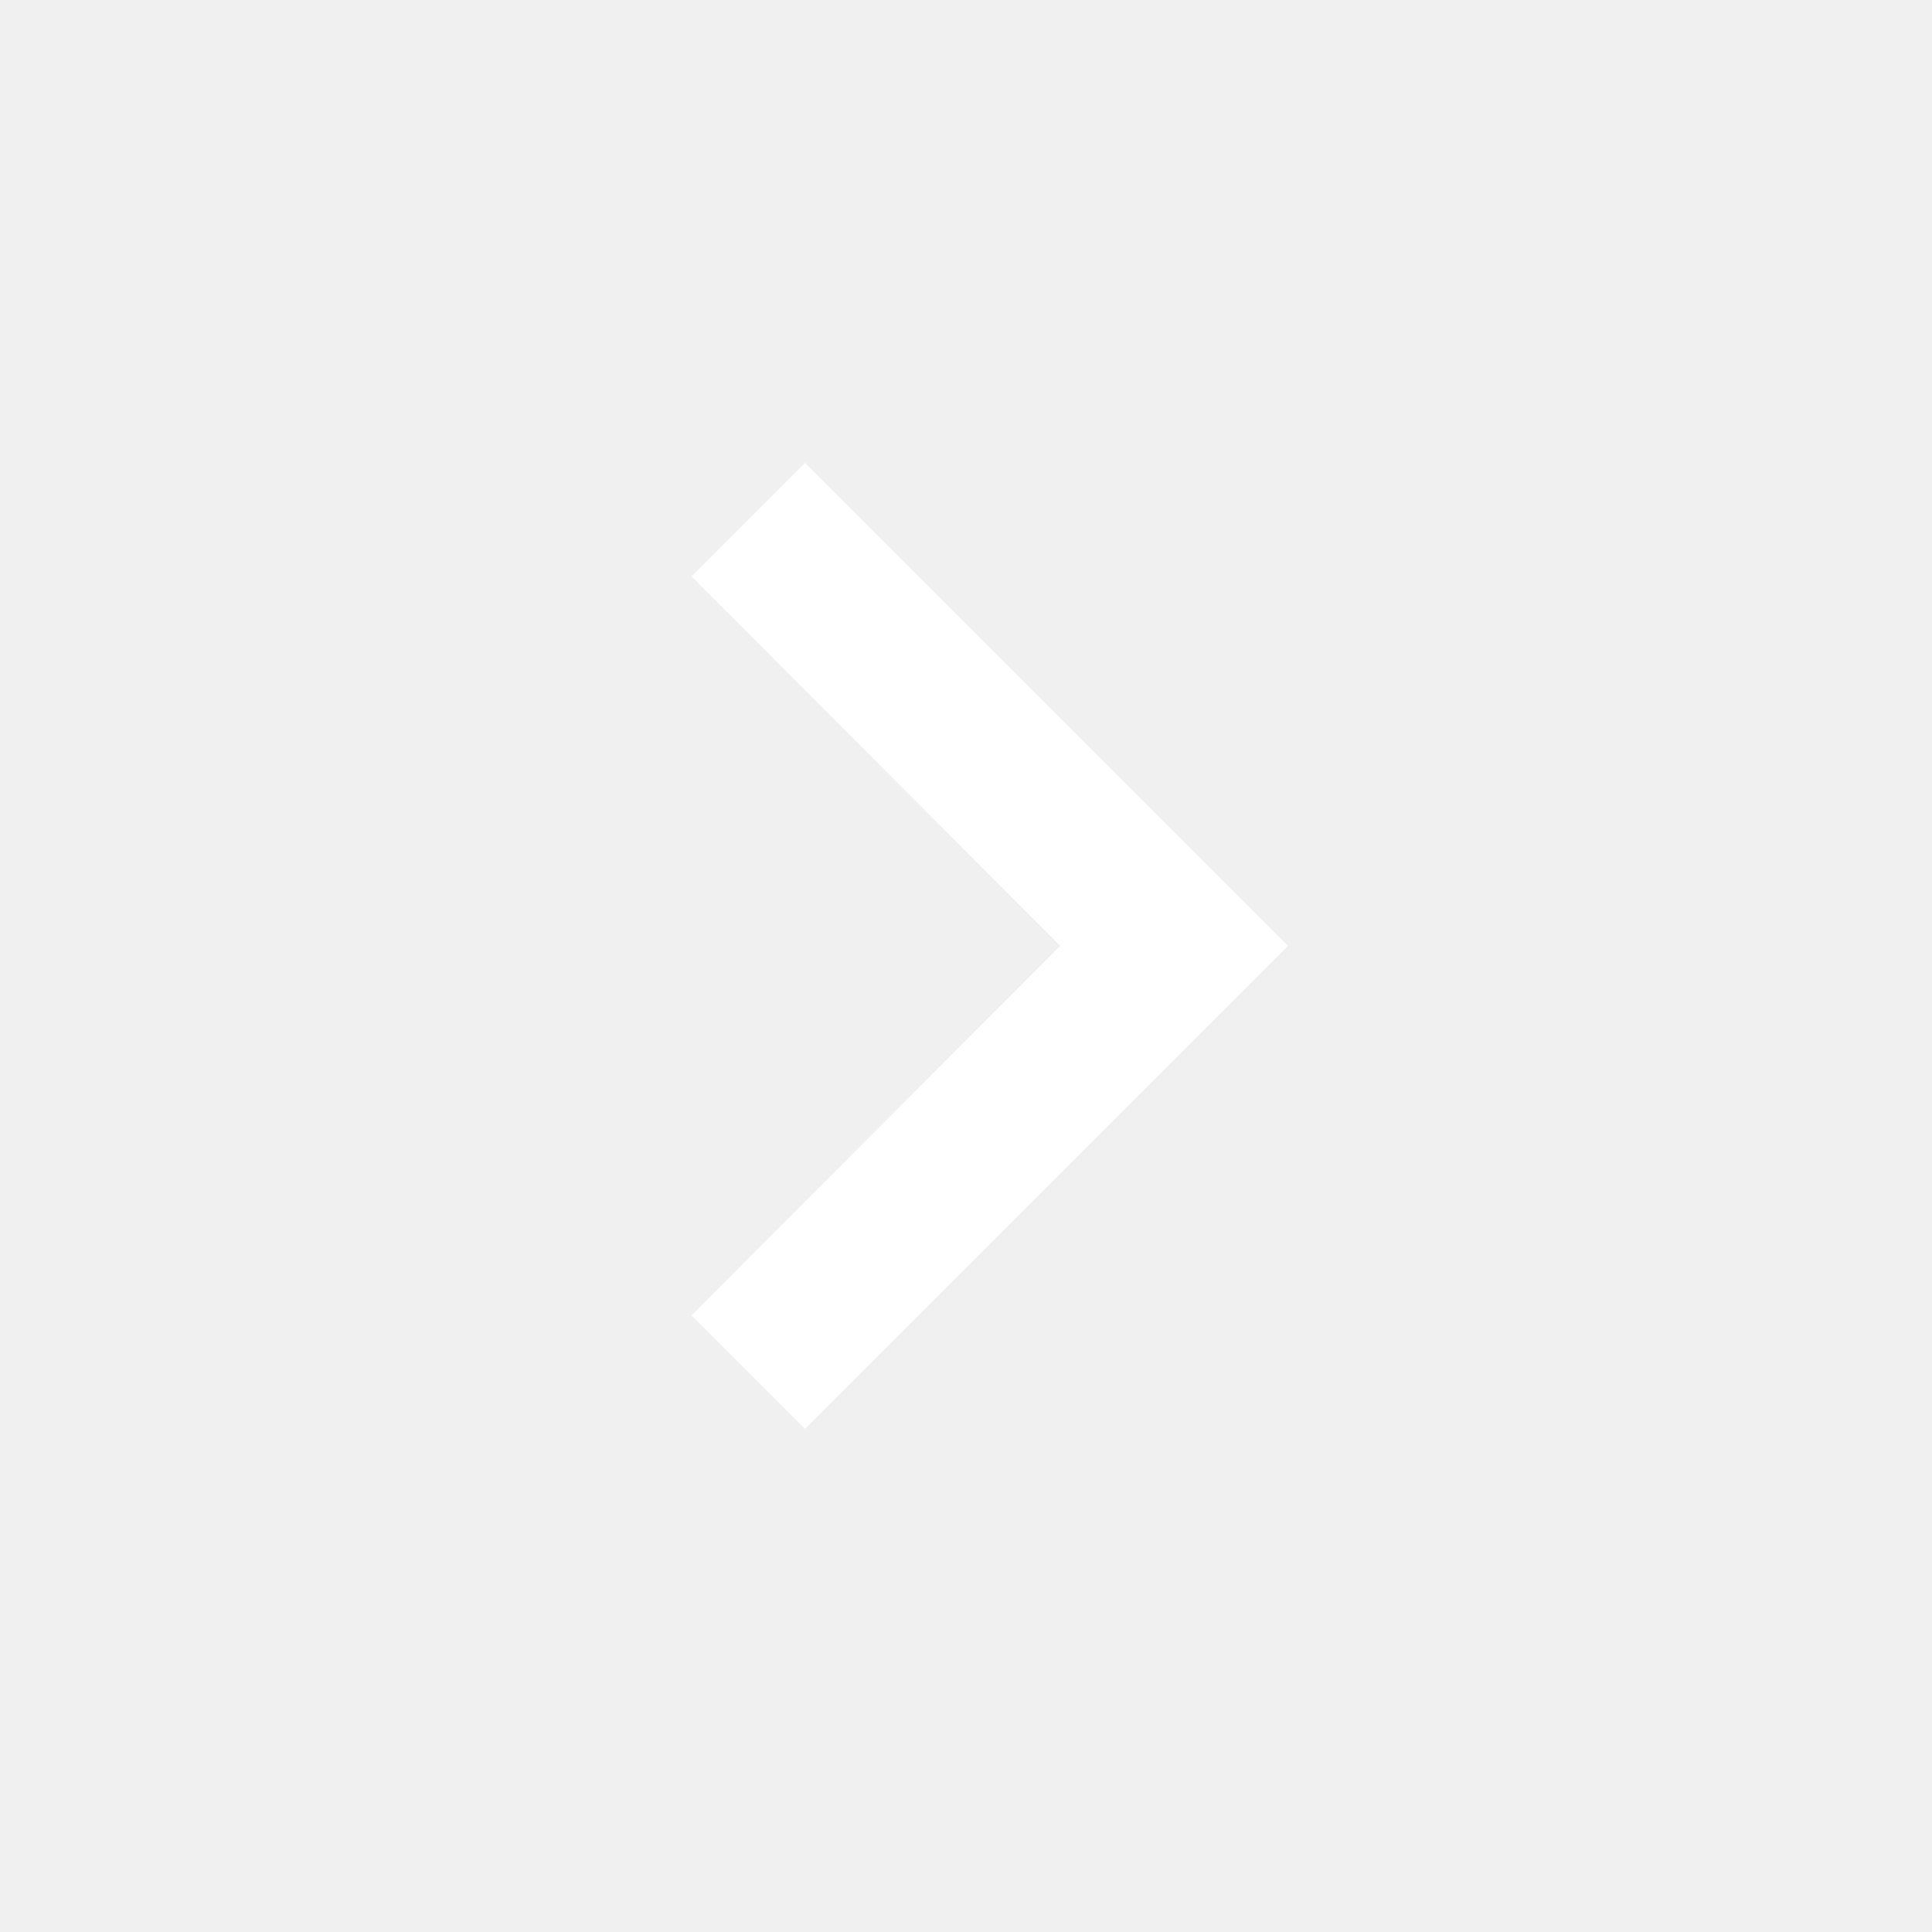
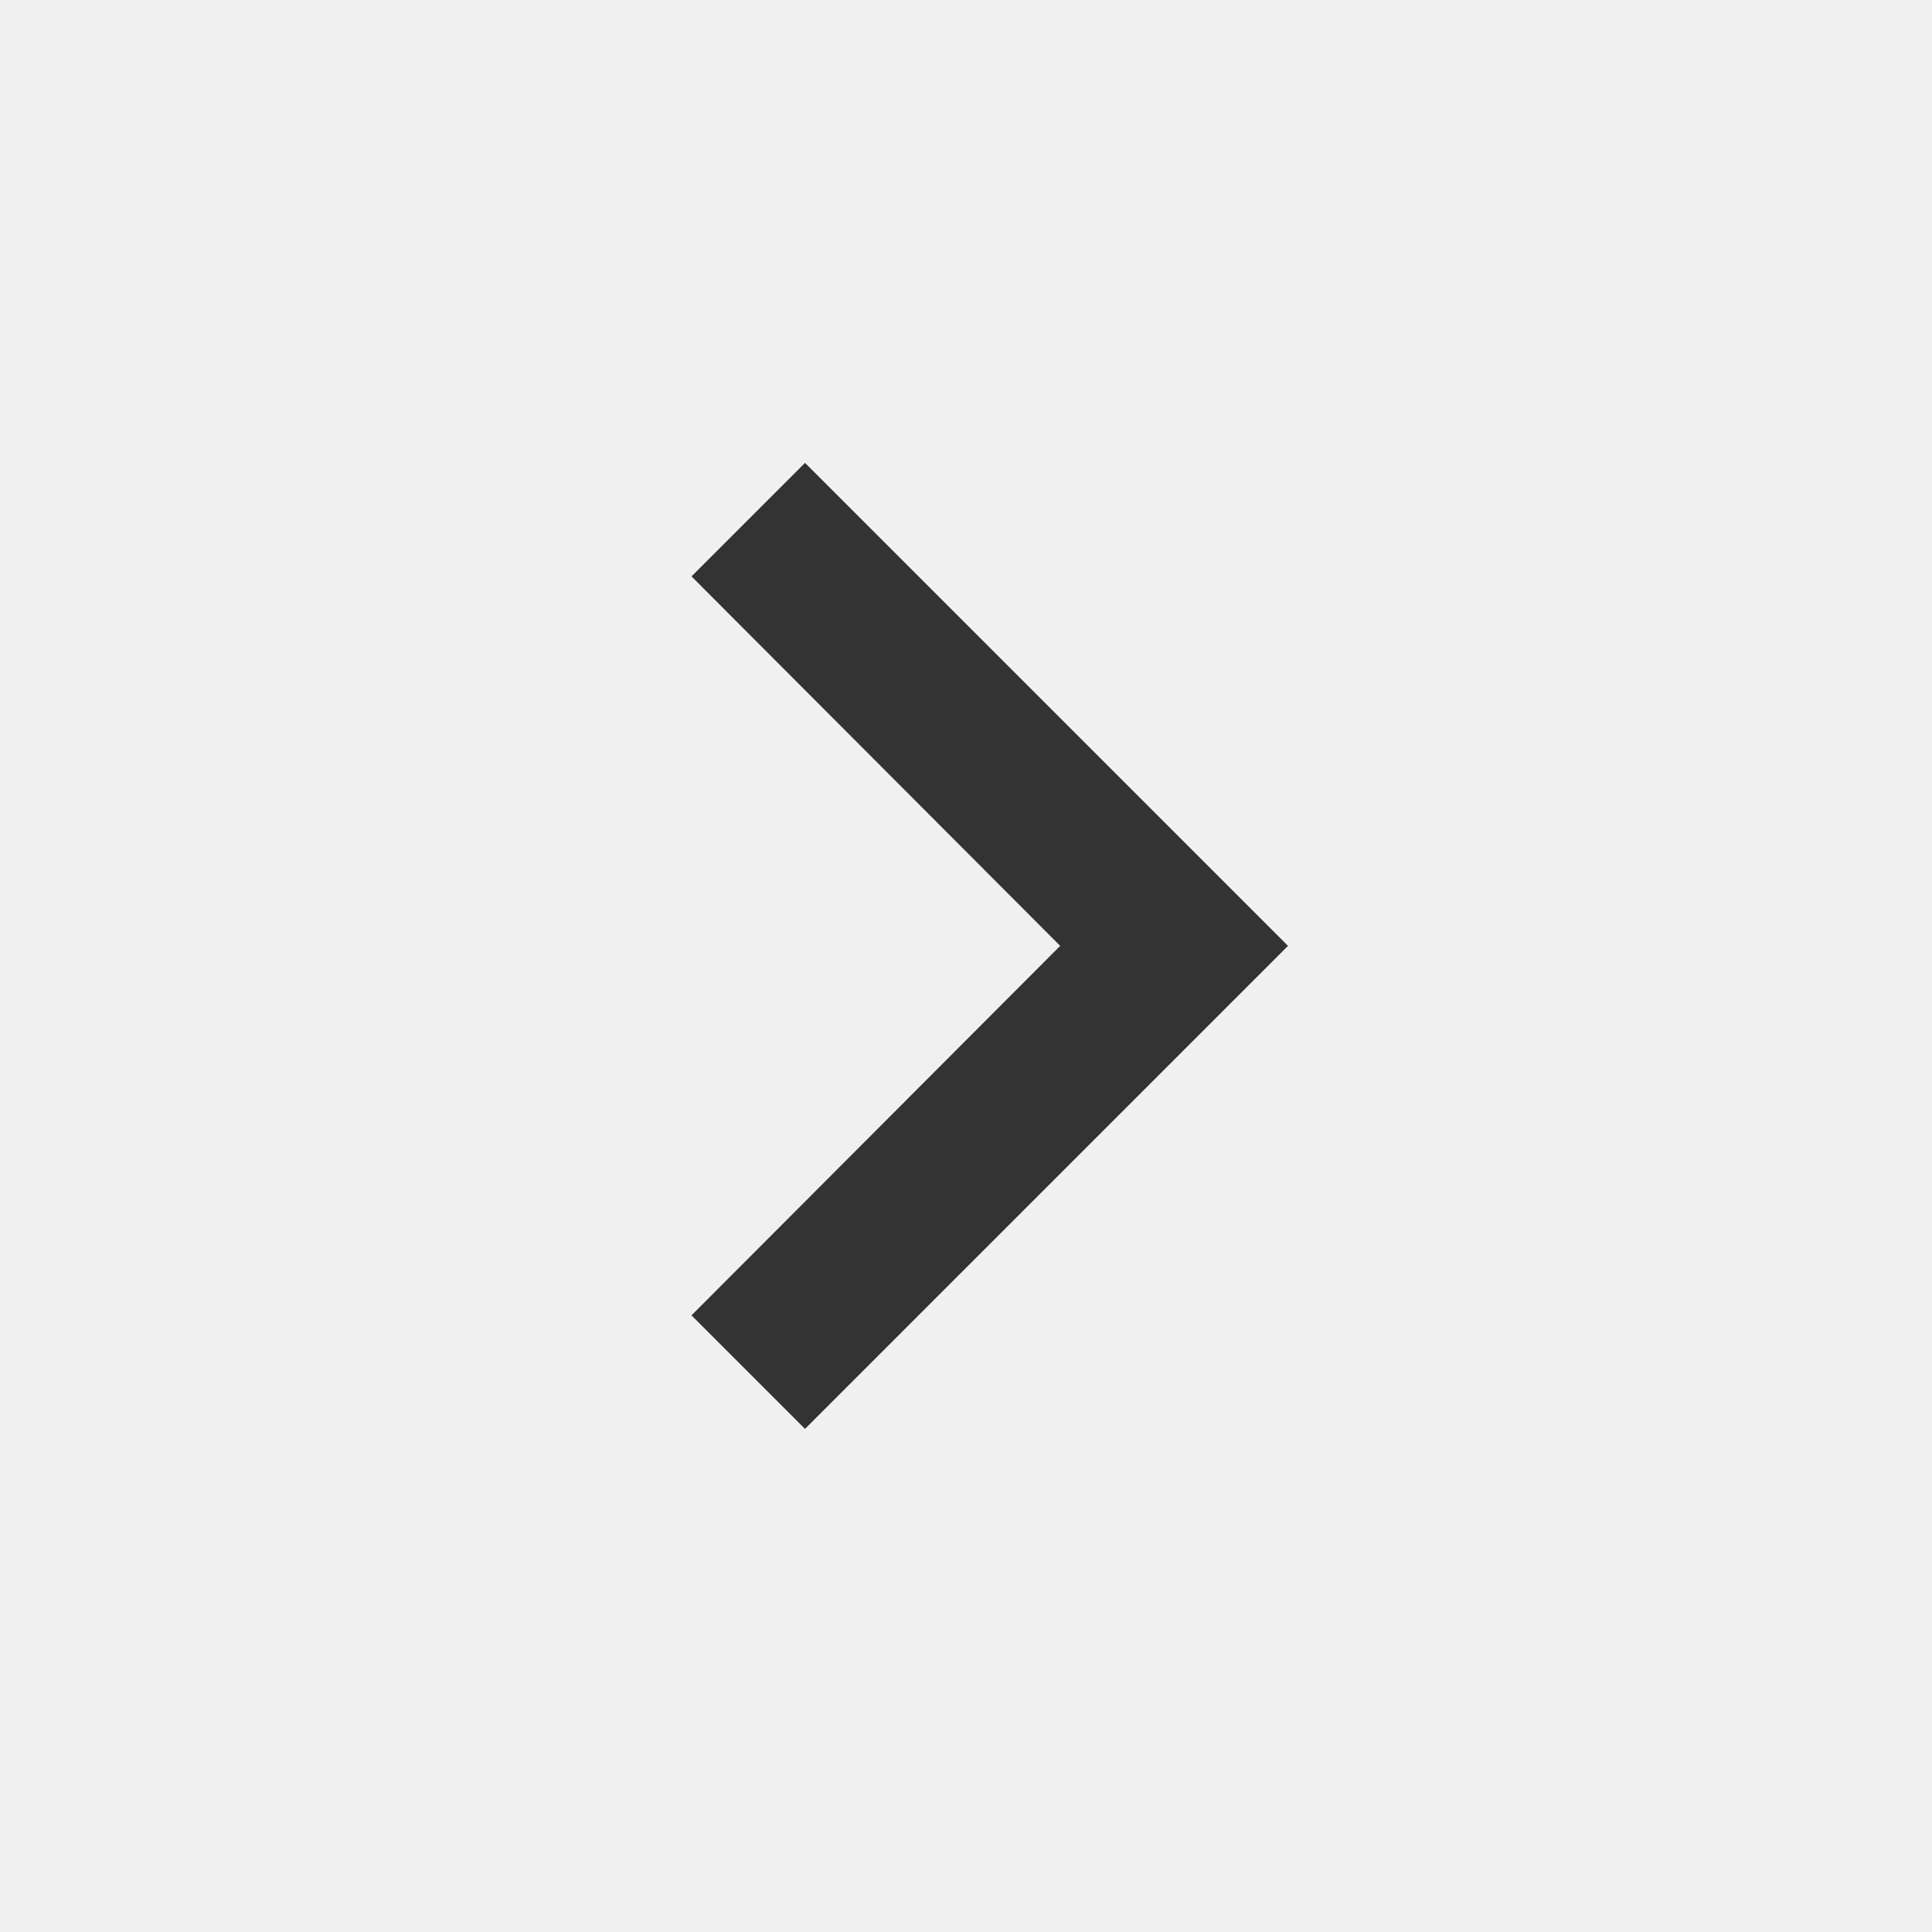
- <svg xmlns="http://www.w3.org/2000/svg" fill="#FFFFFF" height="36" viewBox="0 0 24 24" width="36">
+ <svg xmlns="http://www.w3.org/2000/svg" fill="#333" height="36" viewBox="0 0 24 24" width="36">
  <path d="M8.59 16.34l4.58-4.59-4.58-4.59L10 5.75l6 6-6 6z" />
  <path d="M0-.25h24v24H0z" fill="none" />
</svg>
